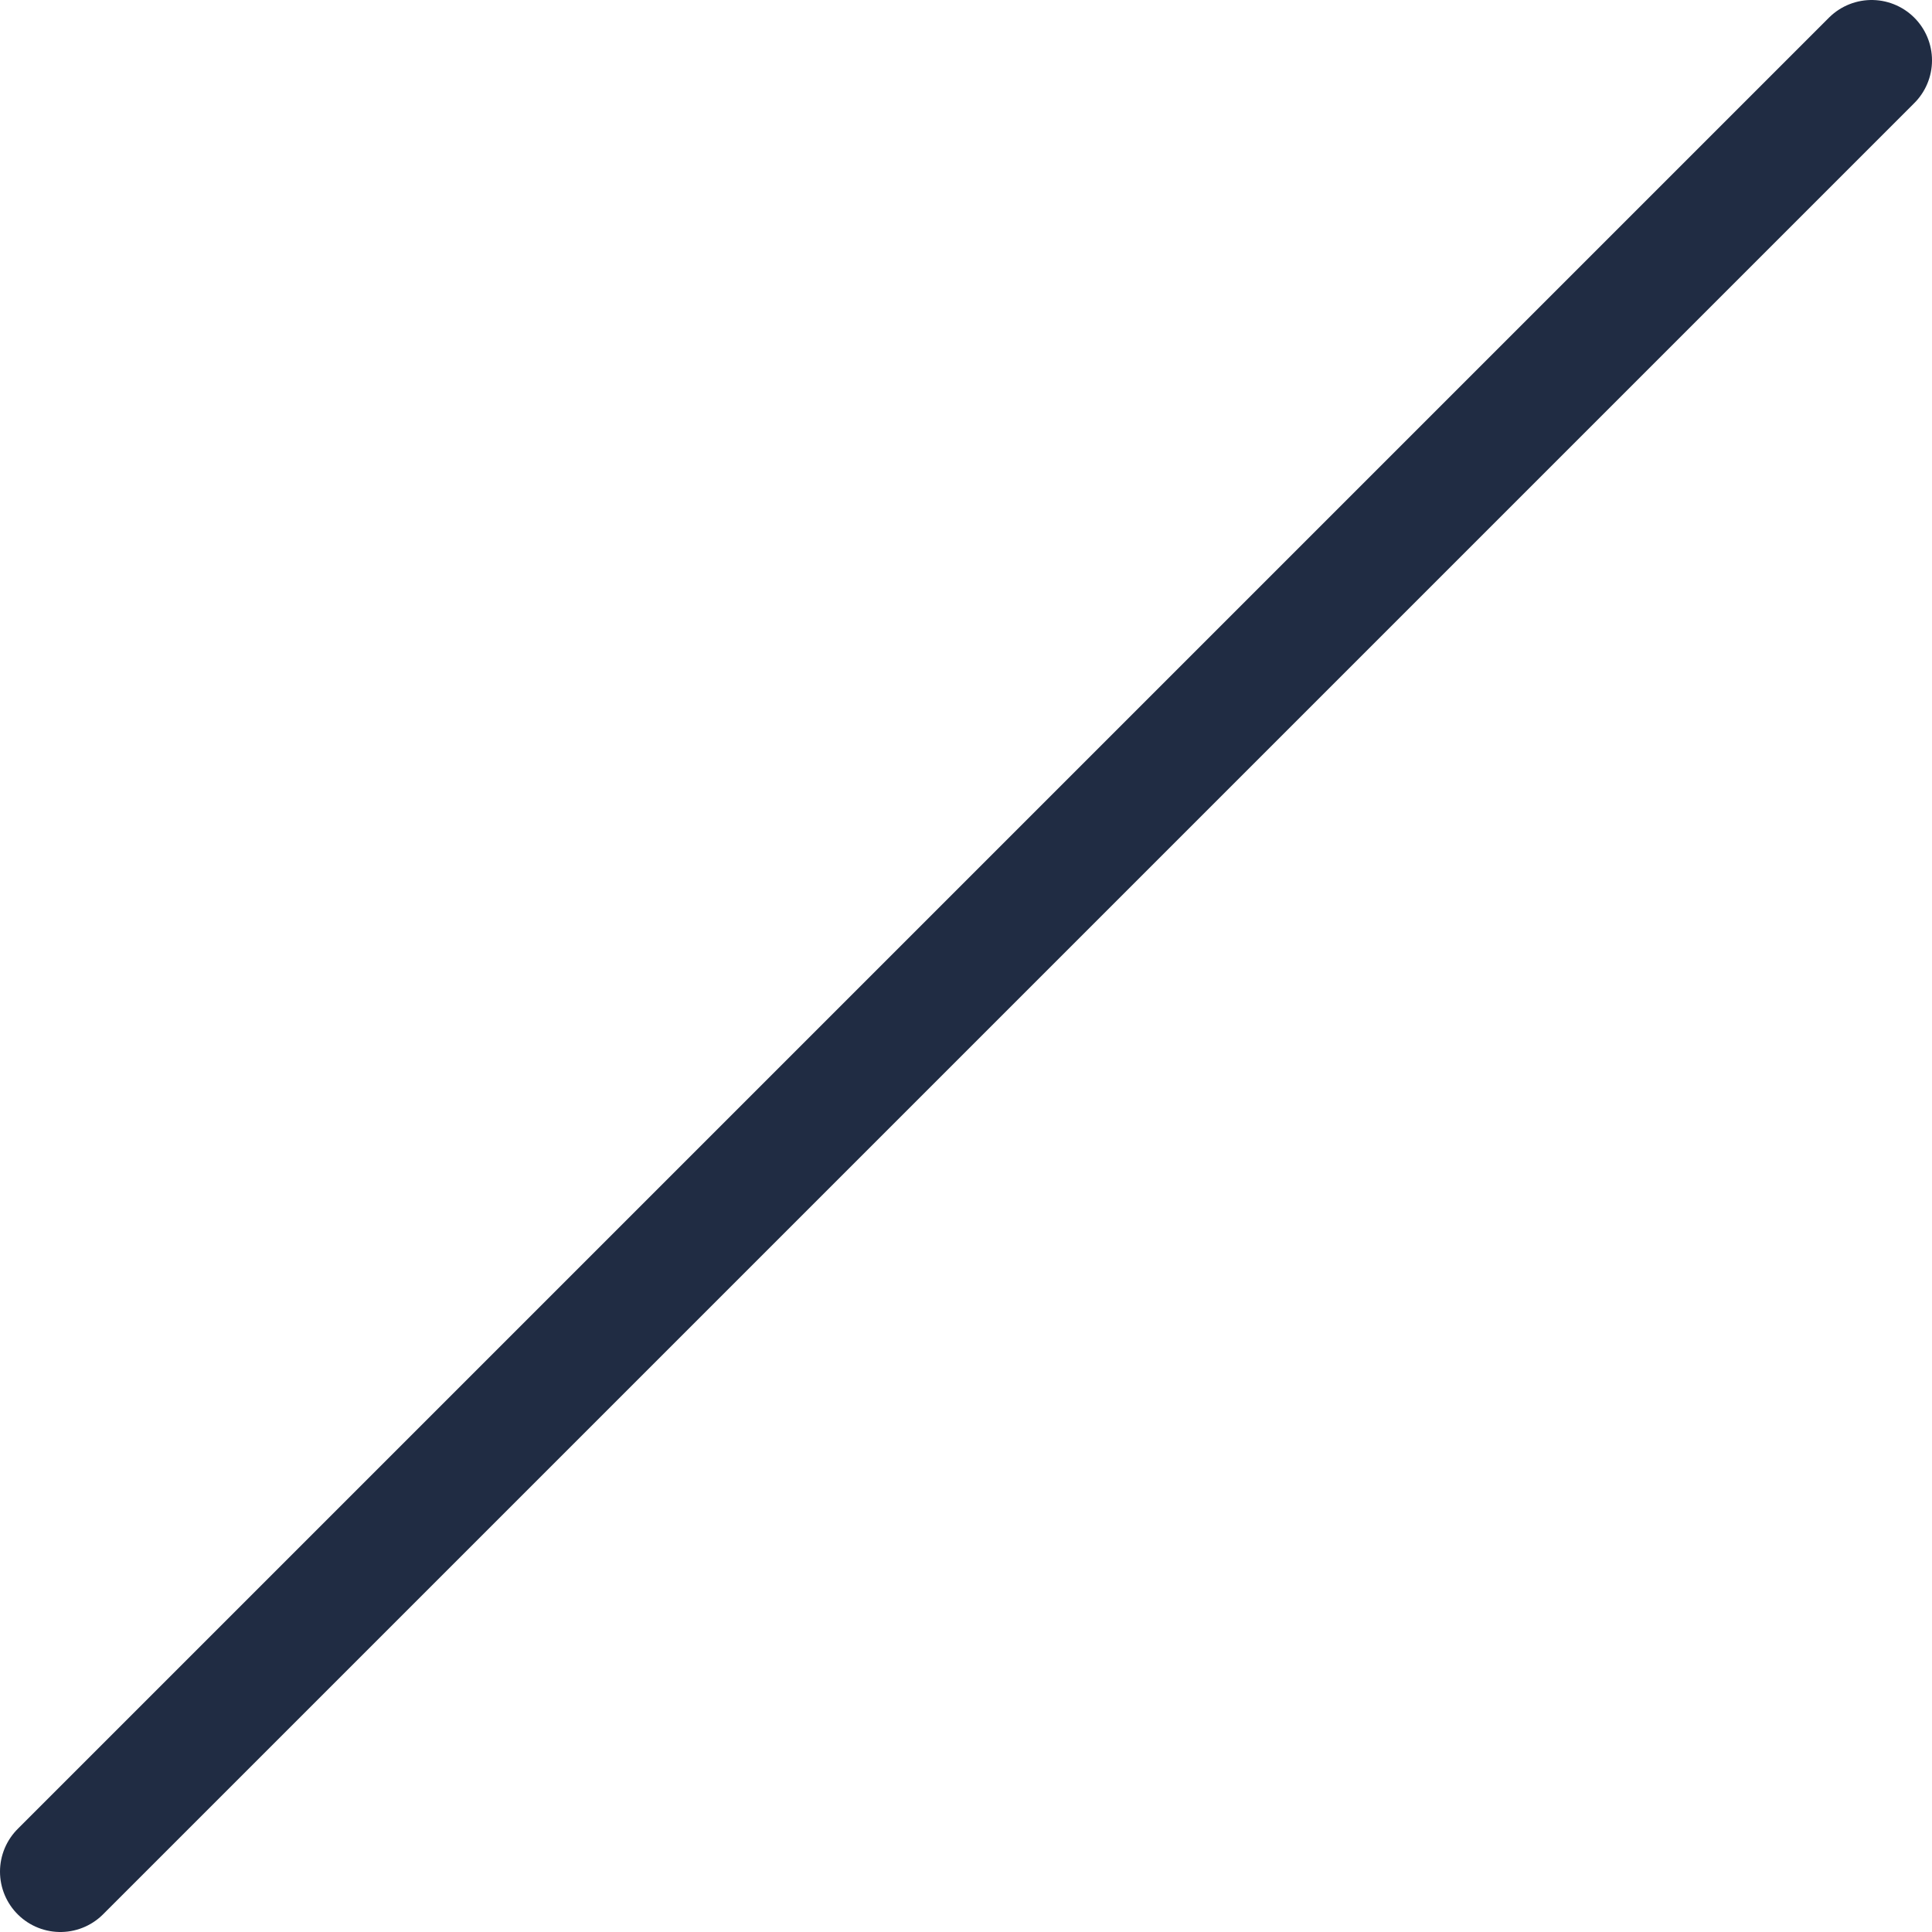
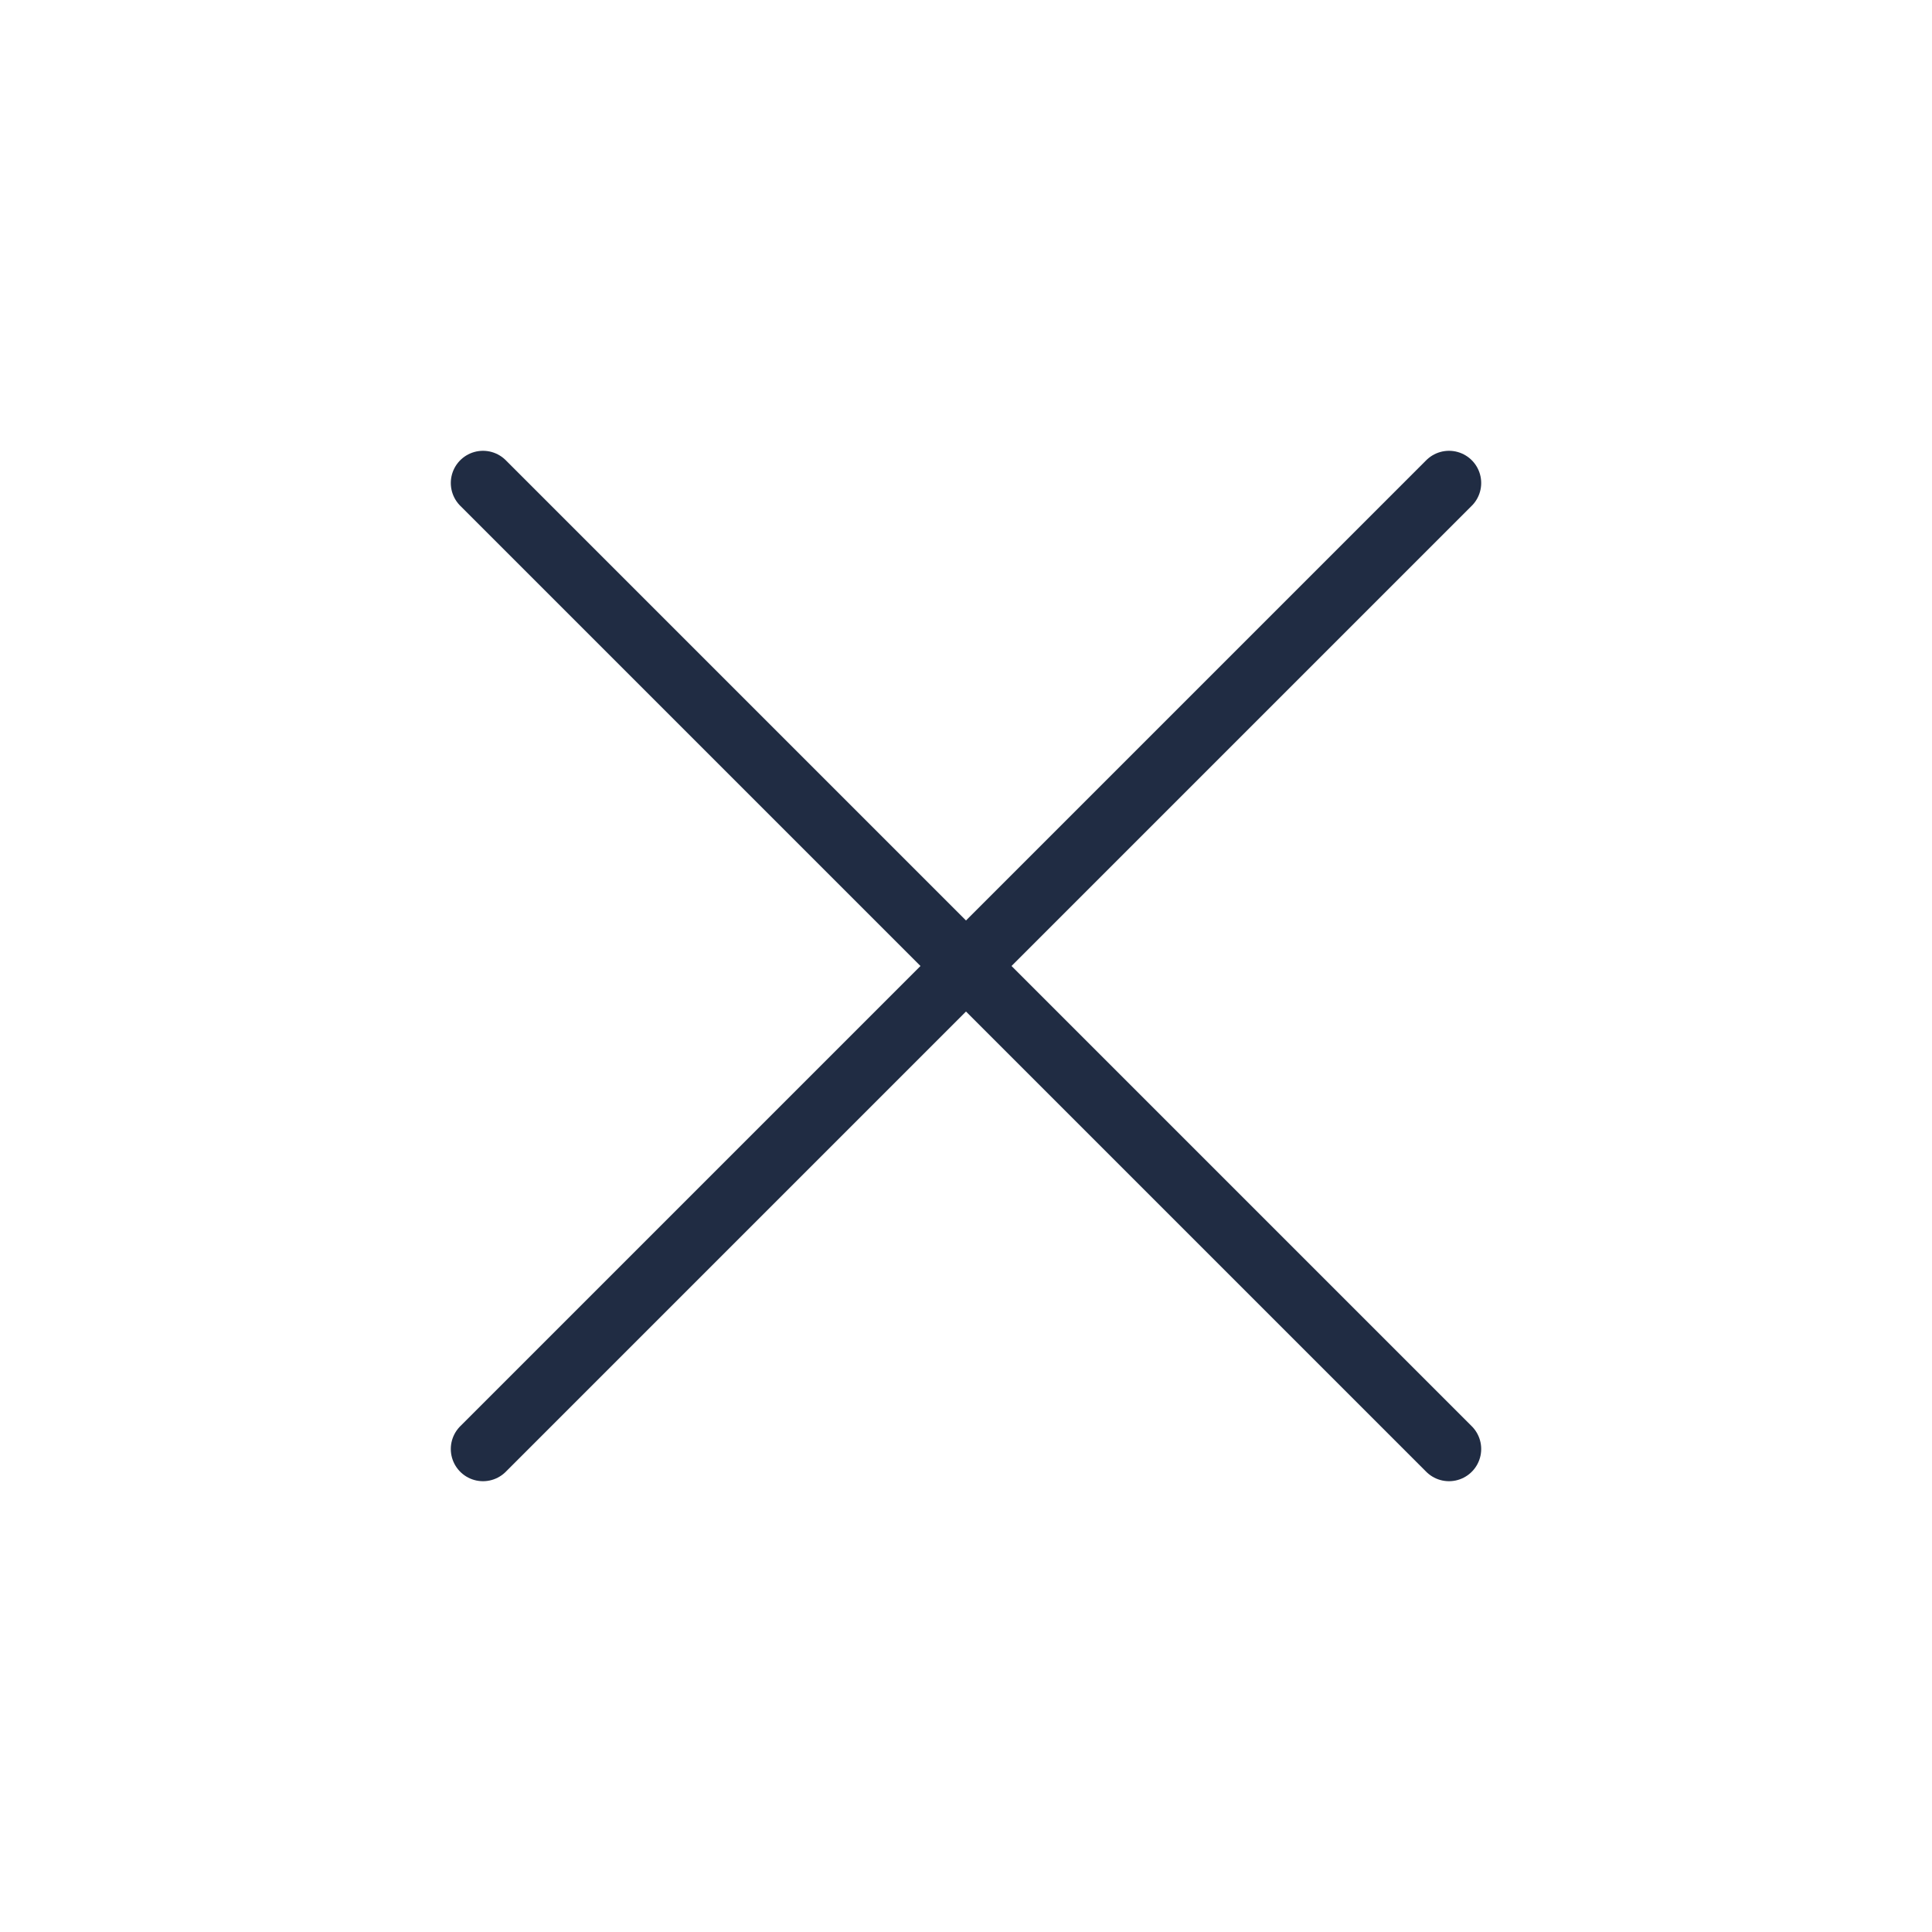
- <svg xmlns="http://www.w3.org/2000/svg" width="16" height="16" viewBox="0 0 16 16" fill="none">
-   <path d="M0.5 15.5L15.5 0.5" stroke="#202C43" stroke-linecap="round" stroke-linejoin="round" />
+ <svg xmlns="http://www.w3.org/2000/svg" width="30" height="30" viewBox="0 0 30 30" fill="none">
+   <path d="M7.5 7.5L22.5 22.5" stroke="#202C43" stroke-linecap="round" stroke-linejoin="round" />
+   <path d="M7.5 22.5L22.5 7.5" stroke="#202C43" stroke-linecap="round" stroke-linejoin="round" />
</svg>
